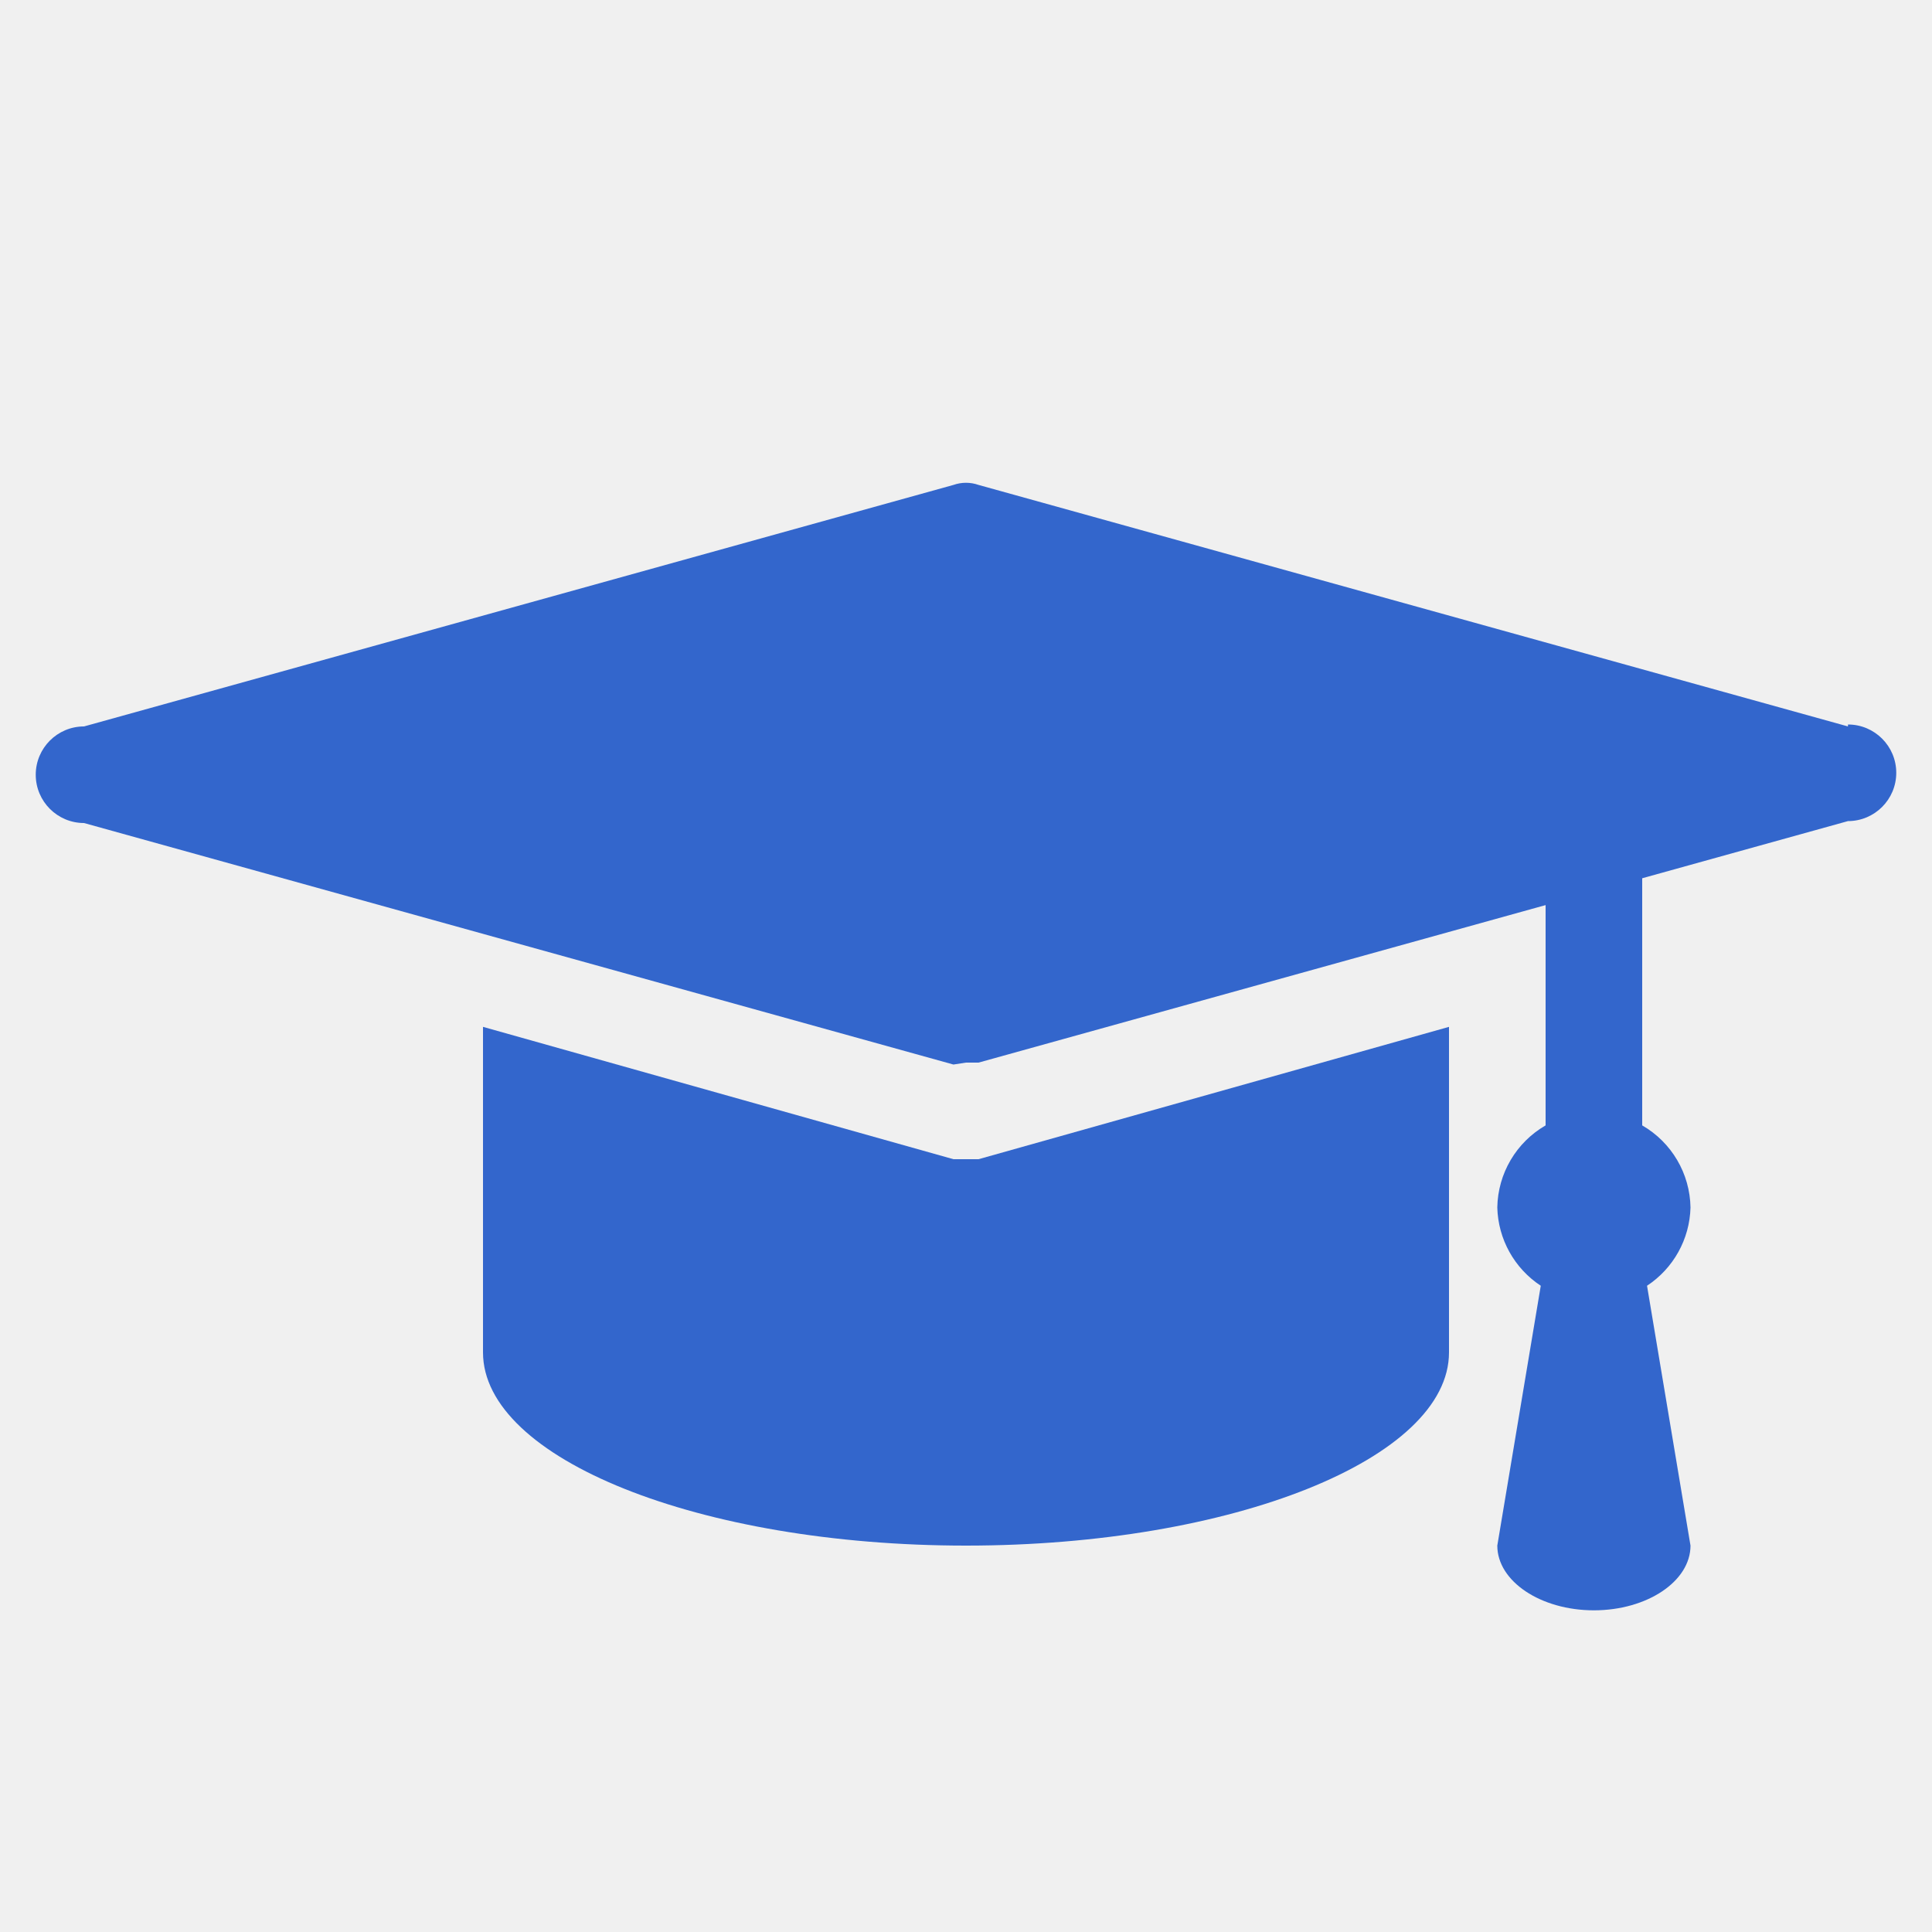
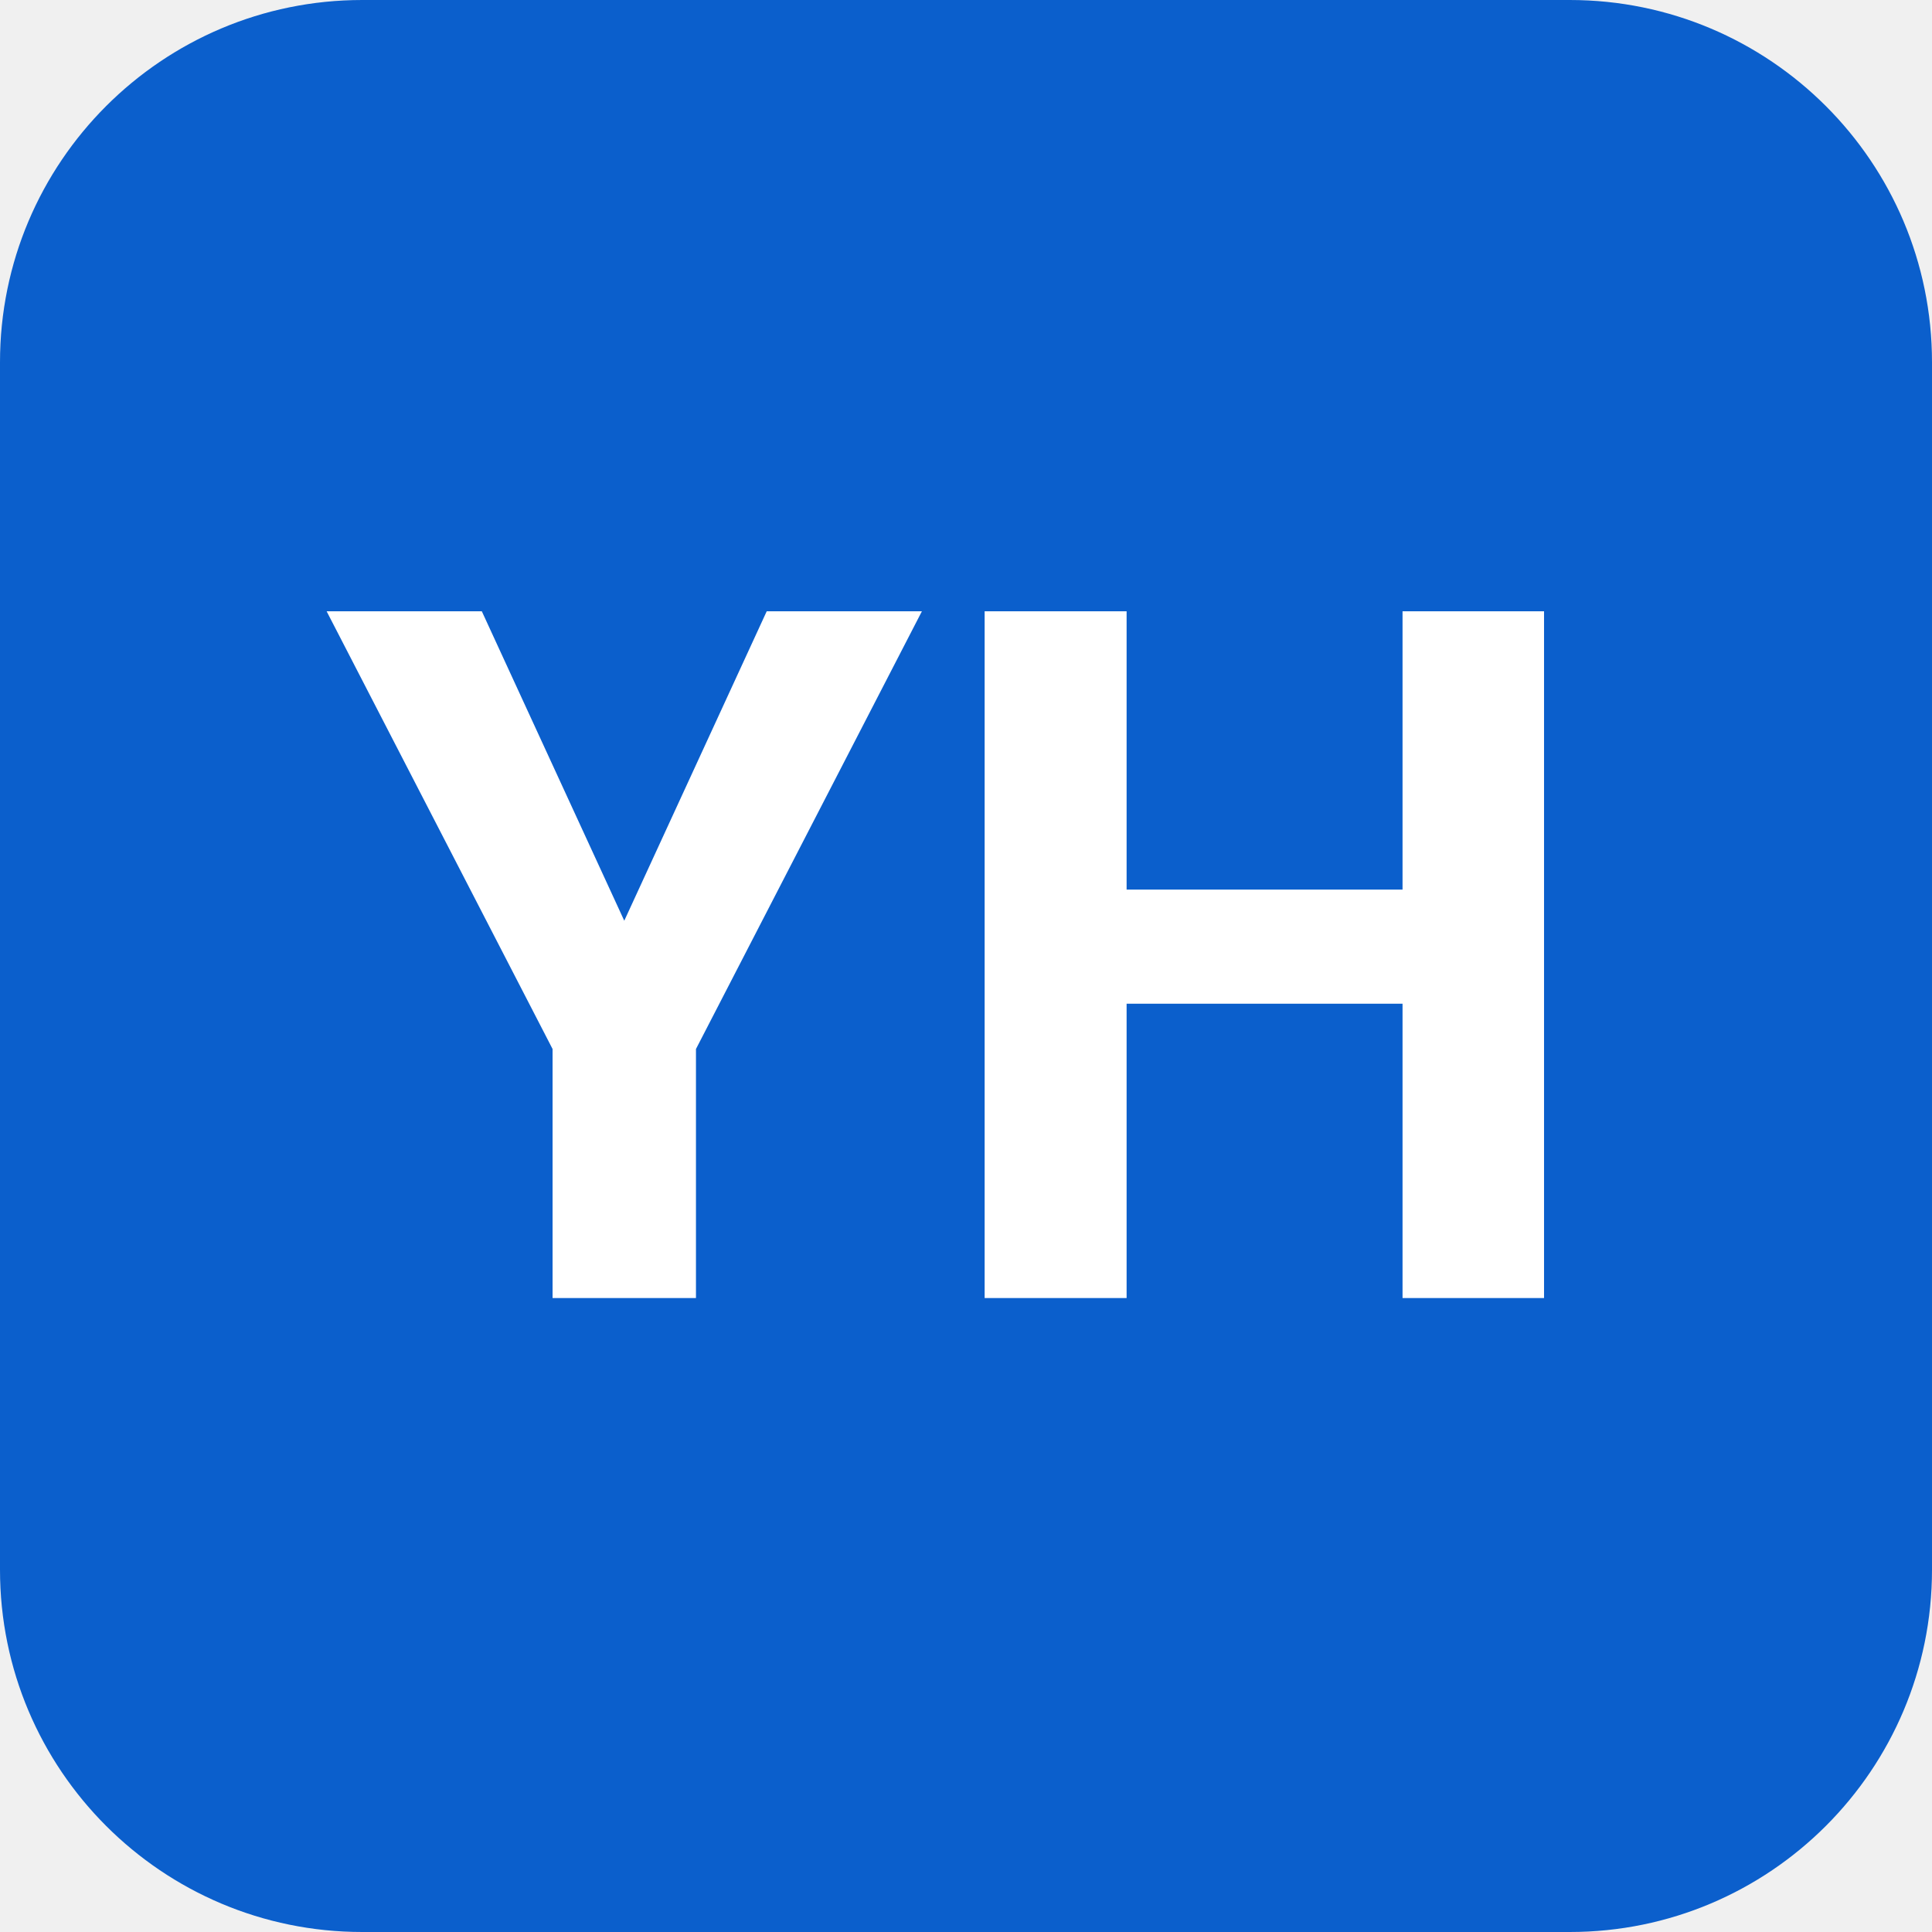
- <svg xmlns="http://www.w3.org/2000/svg" viewBox="2 2 20 20">
-   <path d="M12.13,14,12,14l-.13,0L7,12.63V16c0,1.1,2.24,2,5,2s5-.9,5-2V12.63Z" fill="#36c" />
-   <path d="M21.13,9.52l-9-2.5a.39.39,0,0,0-.26,0l-9,2.5a.5.5,0,0,0,0,1l9,2.5L12,13l.13,0,9-2.5a.5.5,0,0,0,0-1Z" fill="#36c" />
-   <path d="M19.5,14.5a1,1,0,0,0-.5-.85V10H18v3.65a1,1,0,0,0-.5.85,1,1,0,0,0,.45.81L17.5,18c0,.37.45.67,1,.67s1-.3,1-.67l-.45-2.69A1,1,0,0,0,19.5,14.5Z" fill="#36c" />
+ <svg xmlns="http://www.w3.org/2000/svg" viewBox="0 0 64 64">
+   <rect width="64" height="64" rx="12" fill="#0b5fcc" />
+   <text x="32" y="43" font-family="-apple-system, Segoe UI, Roboto, Helvetica, Arial, sans-serif" font-size="32" font-weight="700" fill="#fff" text-anchor="middle">YH</text>
</svg>
